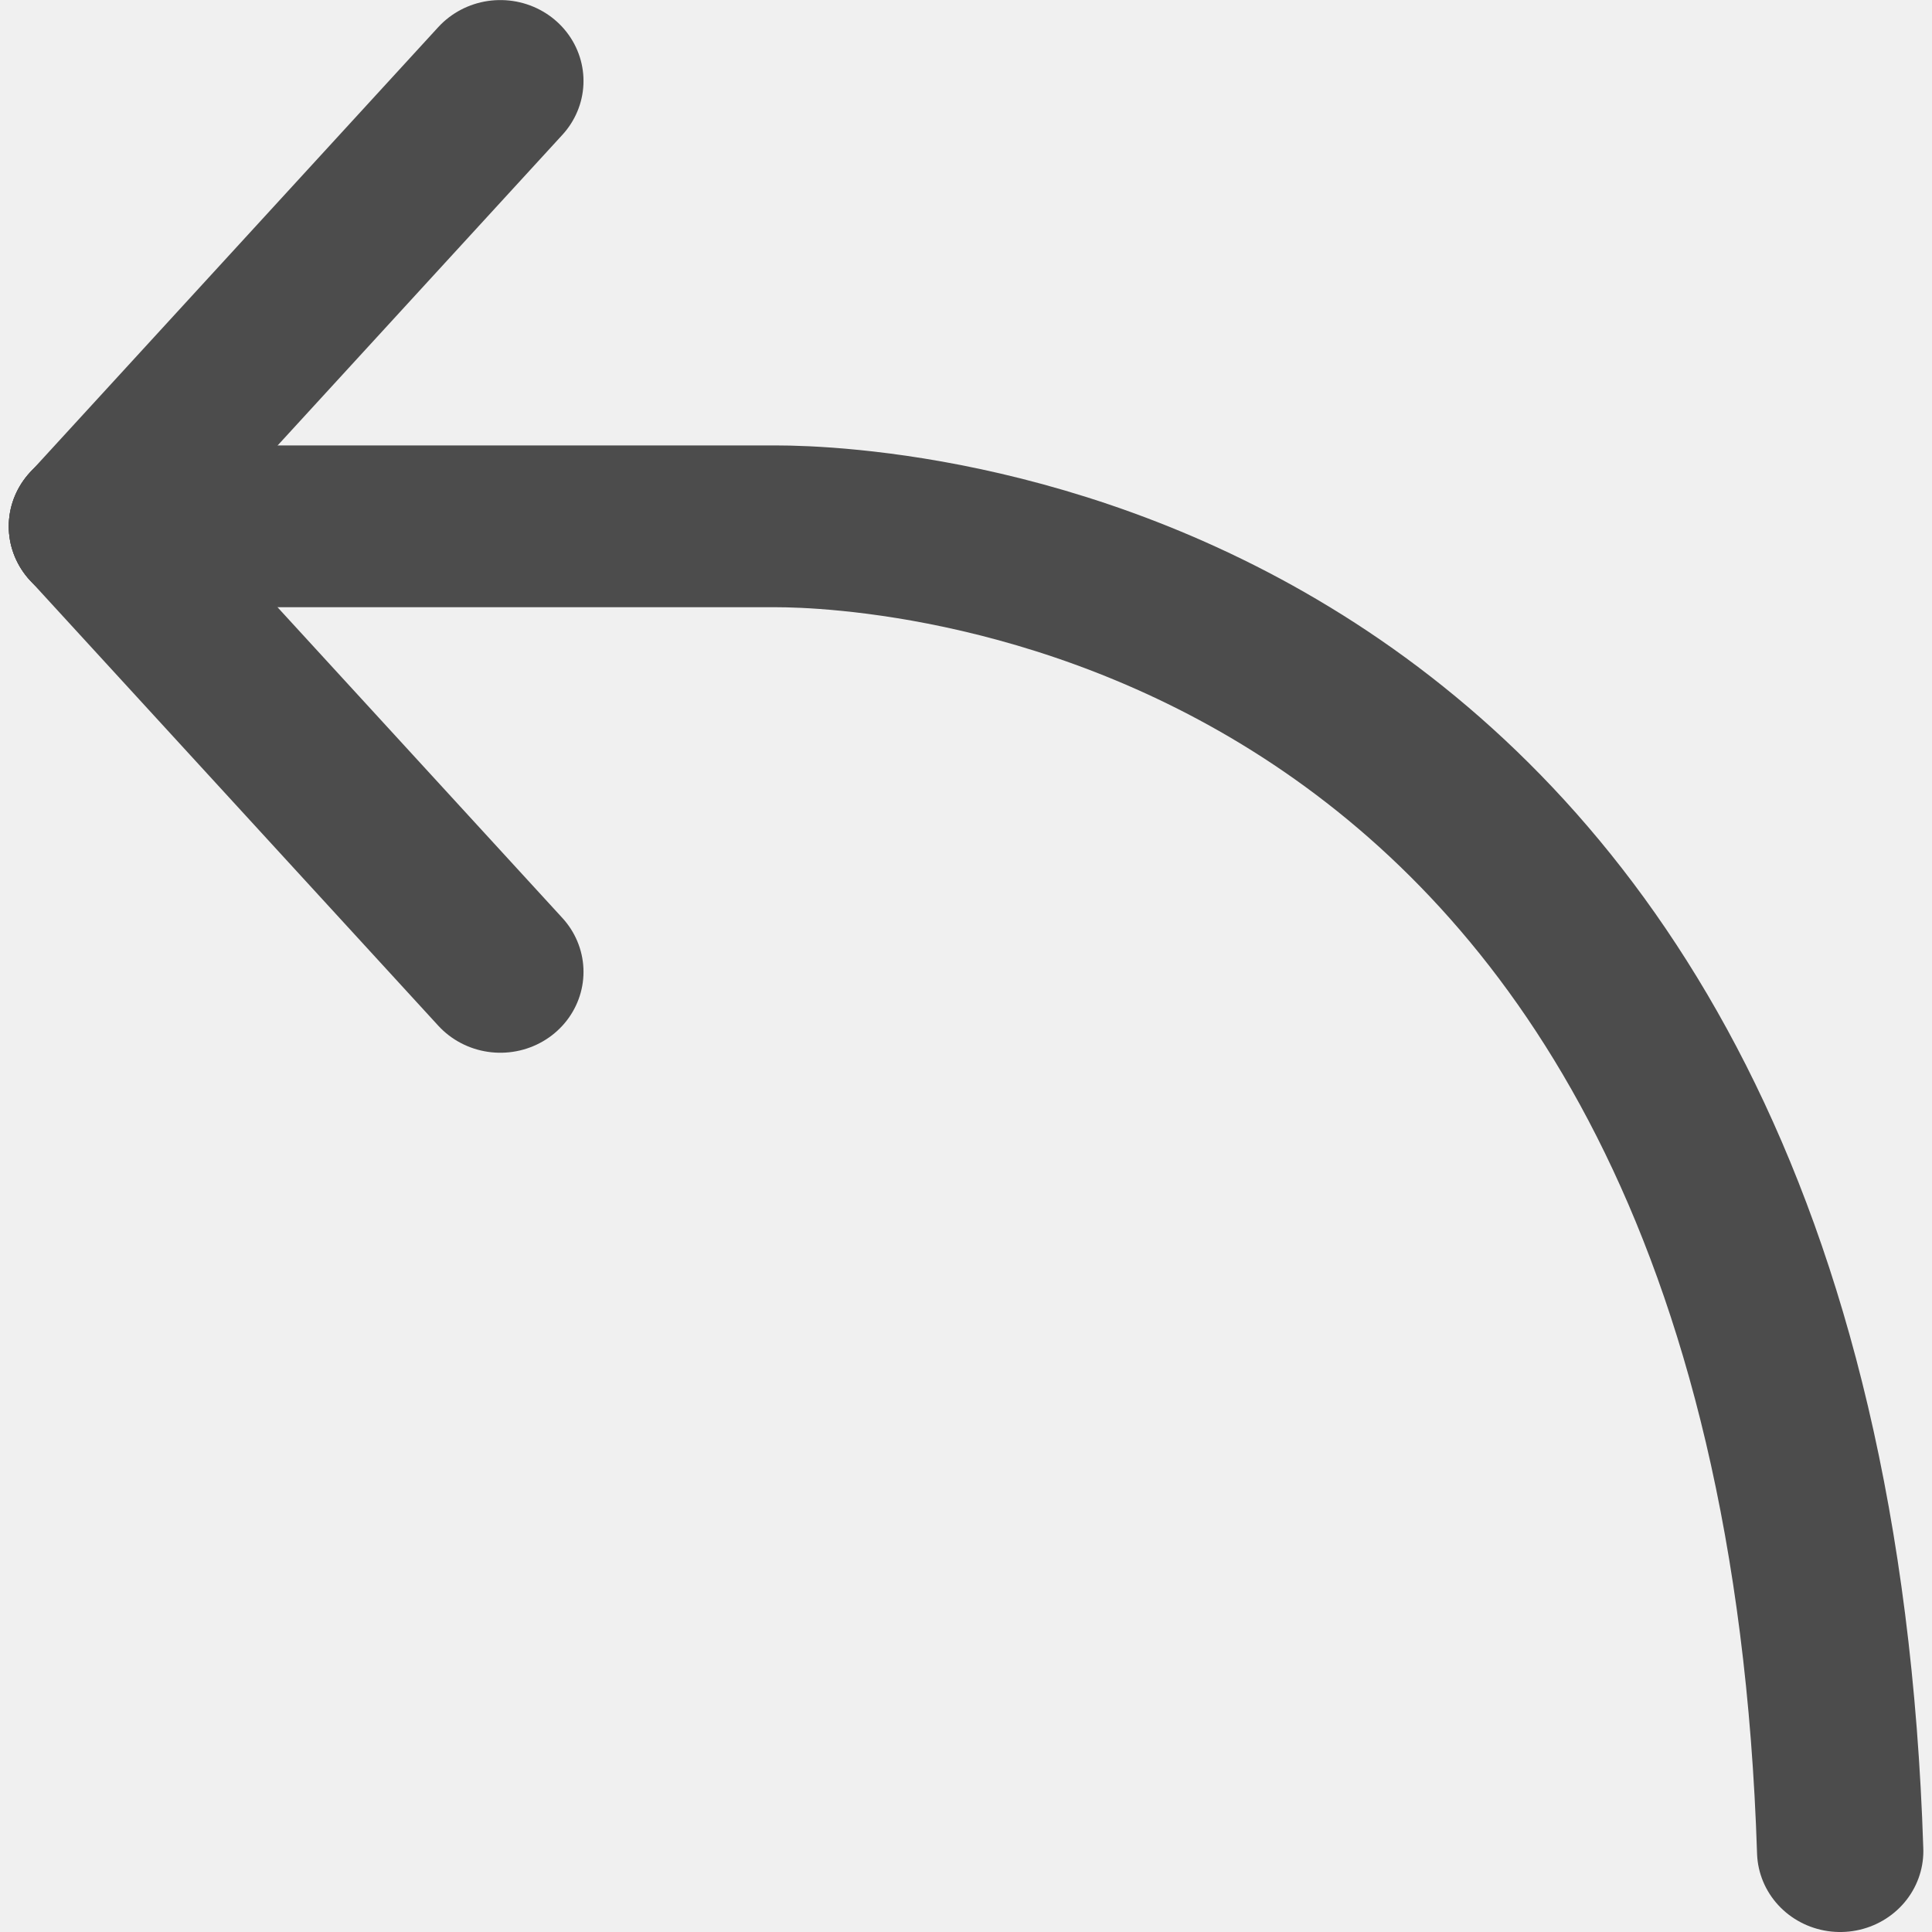
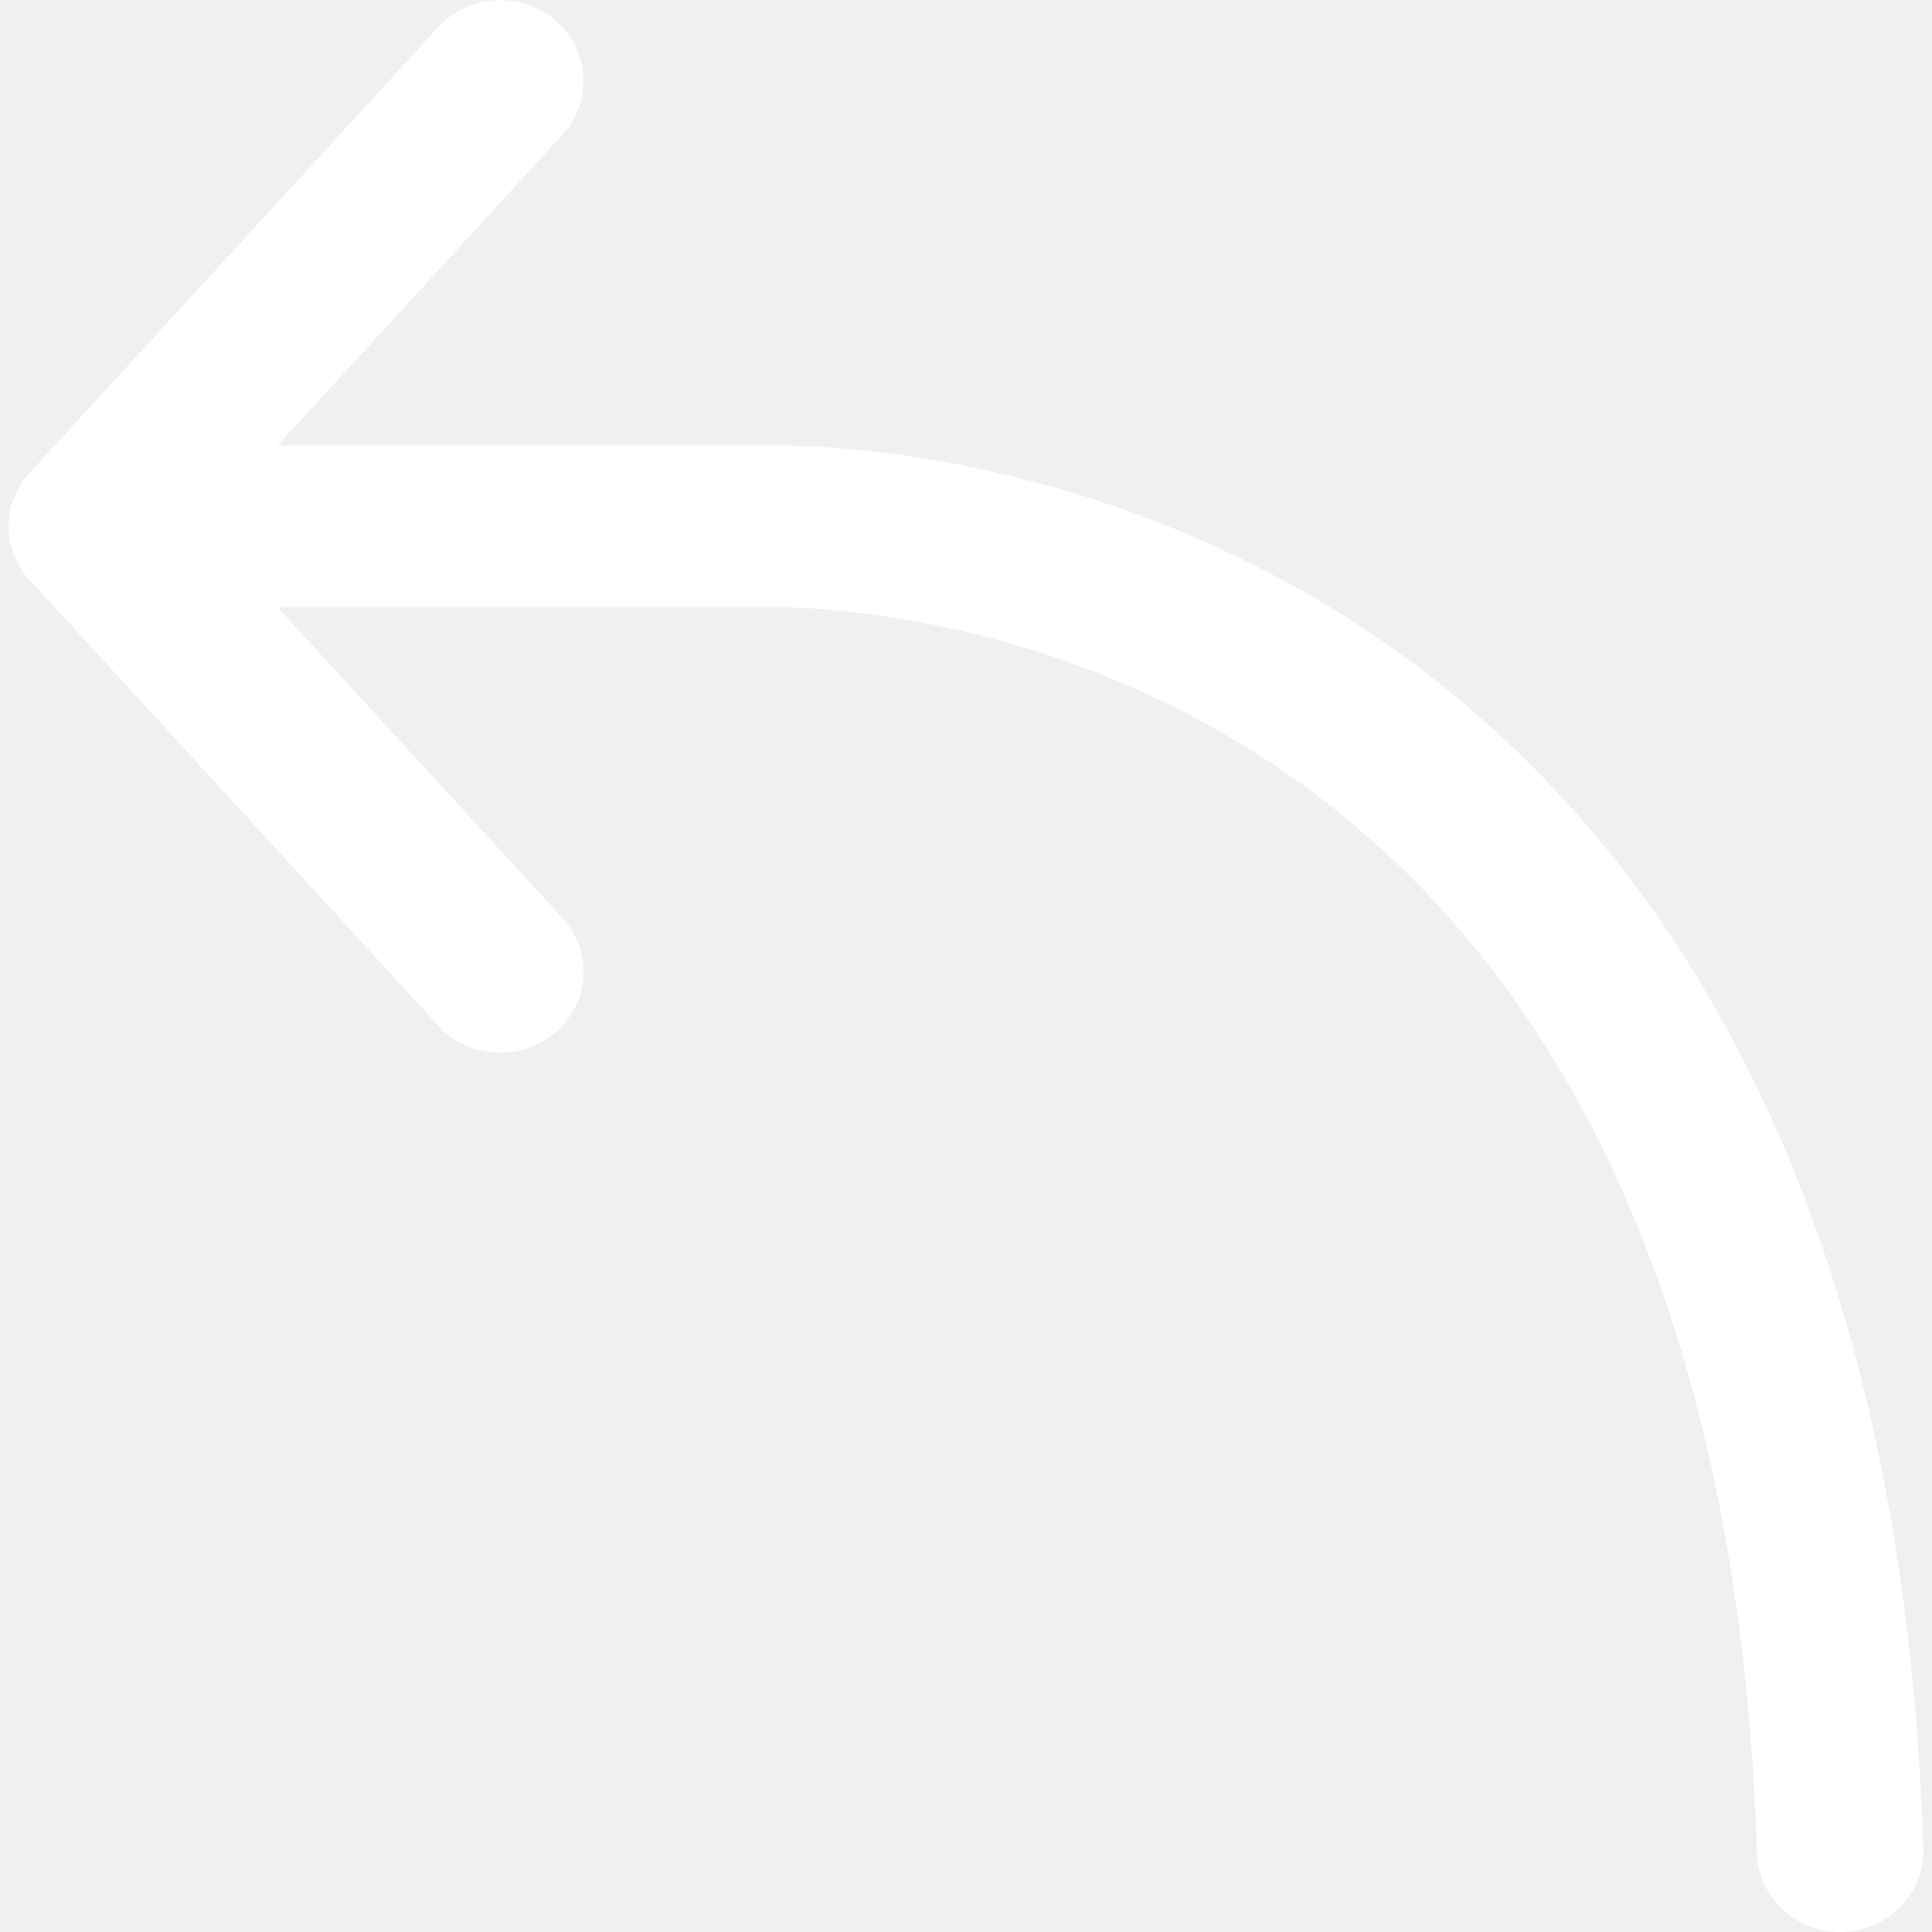
<svg xmlns="http://www.w3.org/2000/svg" width="64" height="64" viewBox="0 0 16.933 16.933" version="1.1" id="svg1" xml:space="preserve">
  <defs id="defs1">
    <linearGradient id="swatch5">
      <stop style="stop-color:#000000;stop-opacity:1;" offset="0" id="stop5" />
    </linearGradient>
    <linearGradient id="swatch4">
      <stop style="stop-color:#000000;stop-opacity:1;" offset="0" id="stop4" />
    </linearGradient>
    <linearGradient id="swatch3">
      <stop style="stop-color:#000000;stop-opacity:1;" offset="0" id="stop3" />
    </linearGradient>
  </defs>
-   <g id="layer1" style="display:inline">
-     <g id="g16" transform="matrix(1.325253,0,0,1.289112,-230.9413,-537.3142)" style="display:inline;stroke:#4c4c4c;stroke-opacity:1">
-       <path style="fill:none;fill-opacity:1;stroke:#4c4c4c;stroke-width:1.1;stroke-linecap:round;stroke-linejoin:miter;stroke-dasharray:none;stroke-opacity:1;paint-order:stroke fill markers" d="m 186.432,429.395 c -0.273,-8.754 -6.337,-9.007 -7.037,-9.007 h -4.525" id="path11" />
-       <path style="fill:none;fill-opacity:1;stroke:#4c4c4c;stroke-width:1.1;stroke-linecap:round;stroke-linejoin:miter;stroke-dasharray:none;stroke-opacity:1;paint-order:stroke fill markers" d="m 177.571,417.36 -2.701,3.029 m 1.169,-0.627" id="path12" />
-       <path style="fill:none;fill-opacity:1;stroke:#4c4c4c;stroke-width:1.1;stroke-linecap:round;stroke-linejoin:miter;stroke-dasharray:none;stroke-opacity:1;paint-order:stroke fill markers" d="m 177.571,423.417 -2.701,-3.029 m 1.169,0.627" id="path13" />
-     </g>
+   <g id="g16" transform="matrix(1.325253,0,0,1.289112,-230.9413,-537.3143)" style="display:inline;stroke:#4c4c4c;stroke-opacity:1">
+     <path style="fill:none;fill-opacity:1;stroke:#ffffff;stroke-width:1.1;stroke-linecap:round;stroke-linejoin:miter;stroke-dasharray:none;stroke-opacity:1;paint-order:stroke fill markers" d="m 186.432,429.395 c -0.273,-8.754 -6.337,-9.007 -7.037,-9.007 h -4.525" id="path11" />
+     <path style="fill:none;fill-opacity:1;stroke:#ffffff;stroke-width:1.1;stroke-linecap:round;stroke-linejoin:miter;stroke-dasharray:none;stroke-opacity:1;paint-order:stroke fill markers" d="m 177.571,417.36 -2.701,3.029 m 1.169,-0.627" id="path12" />
+     <path style="fill:none;fill-opacity:1;stroke:#ffffff;stroke-width:1.1;stroke-linecap:round;stroke-linejoin:miter;stroke-dasharray:none;stroke-opacity:1;paint-order:stroke fill markers" d="m 177.571,423.417 -2.701,-3.029 m 1.169,0.627" id="path13" />
  </g>
</svg>
